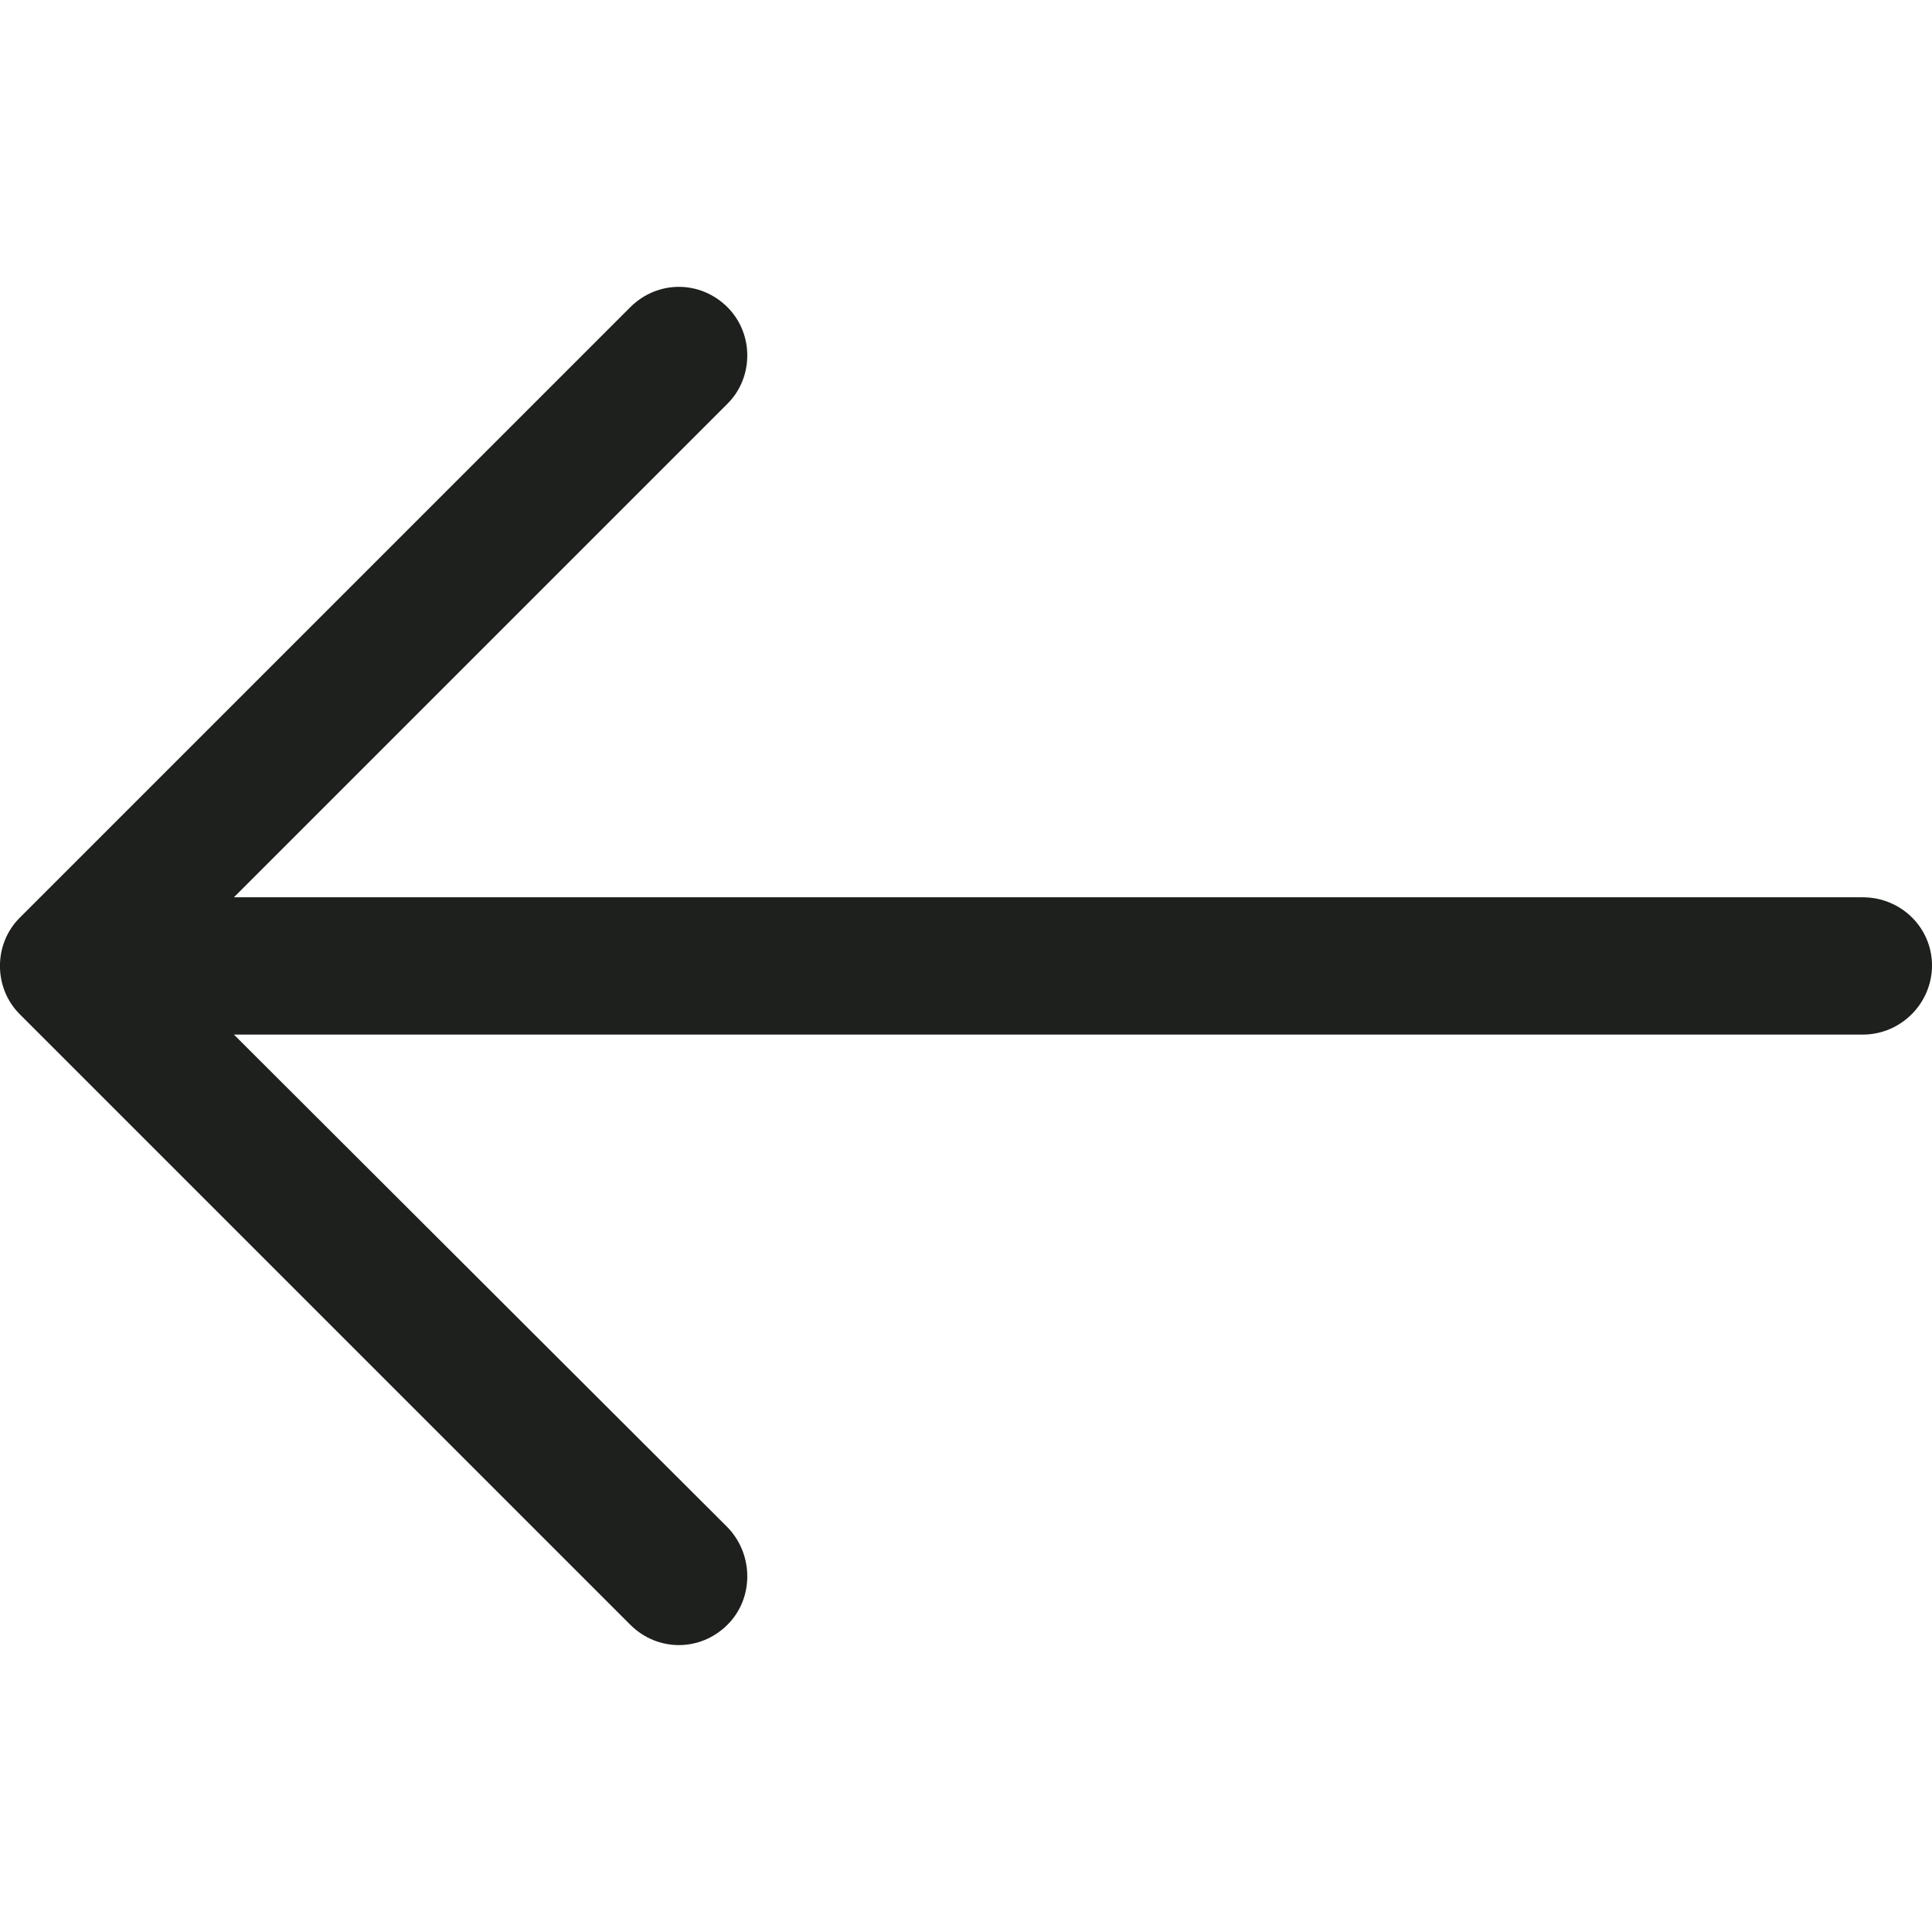
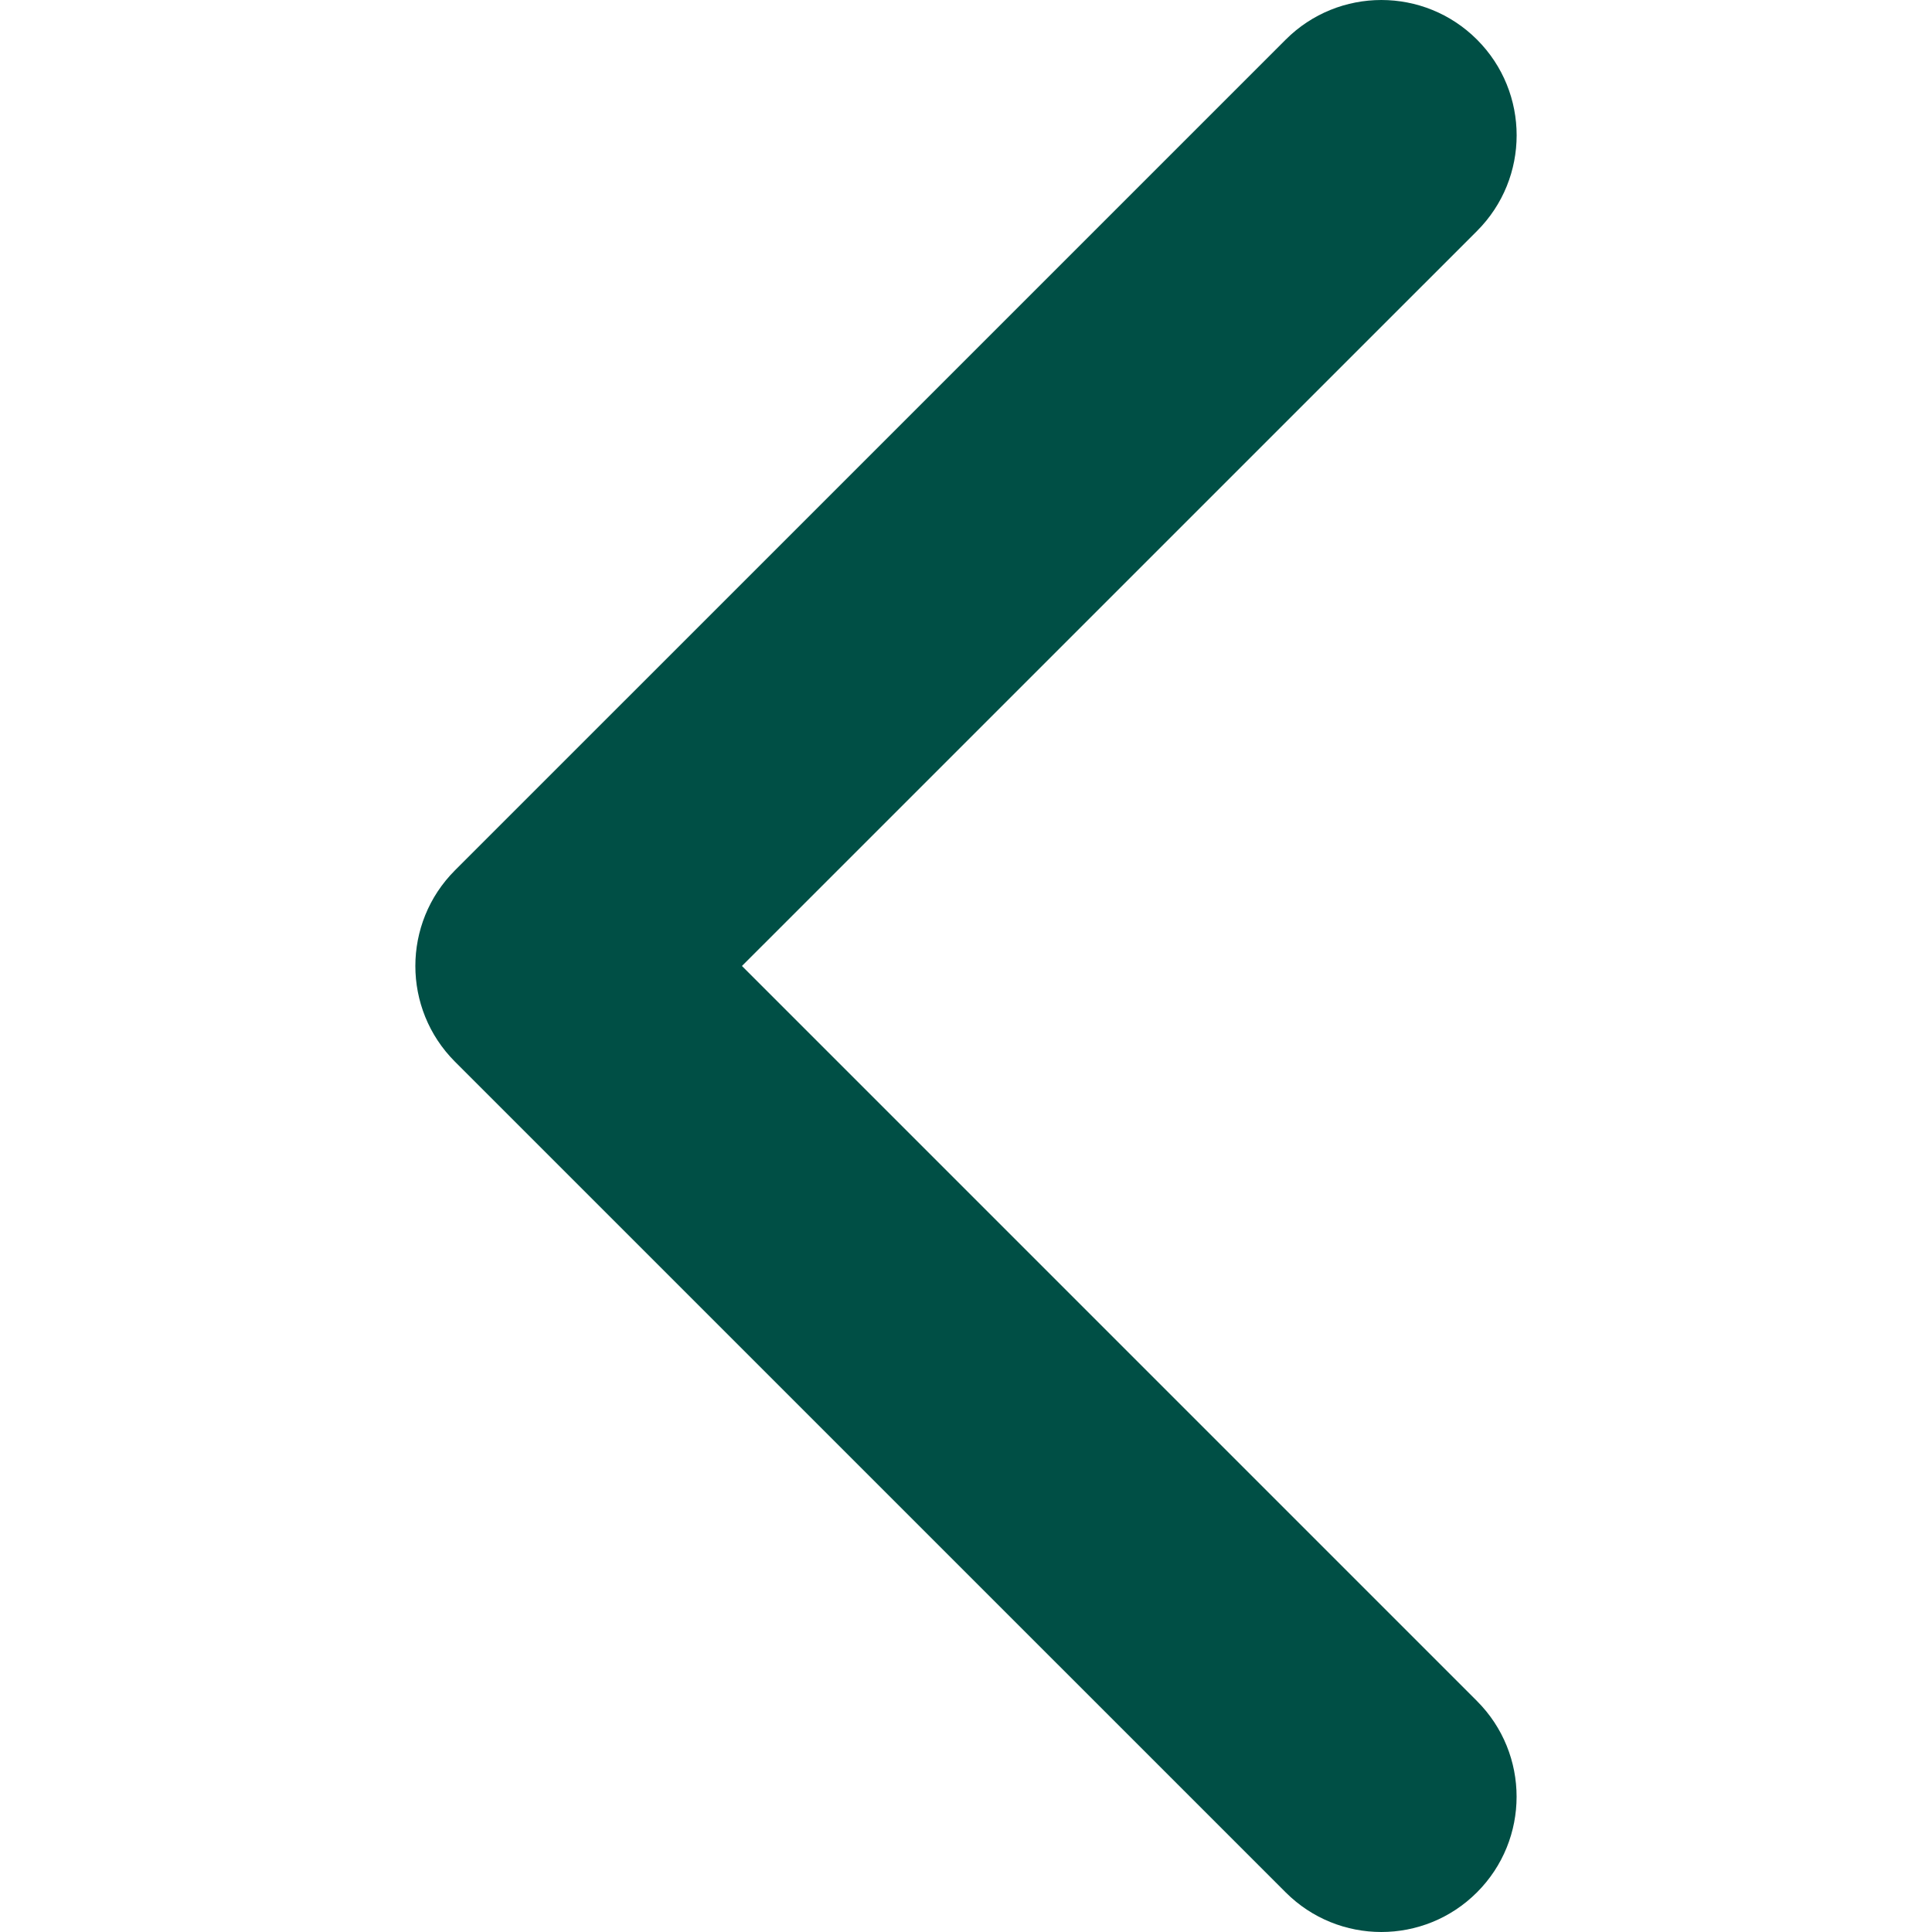
- <svg xmlns="http://www.w3.org/2000/svg" version="1.1" id="Capa_1" x="0px" y="0px" viewBox="0 0 31.494 31.494" style="enable-background:new 0 0 31.494 31.494;" xml:space="preserve">
-   <path style="fill:#1E201D;" d="M10.273,5.009c0.444-0.444,1.143-0.444,1.587,0c0.429,0.429,0.429,1.143,0,1.571l-8.047,8.047h26.554  c0.619,0,1.127,0.492,1.127,1.111c0,0.619-0.508,1.127-1.127,1.127H3.813l8.047,8.032c0.429,0.444,0.429,1.159,0,1.587  c-0.444,0.444-1.143,0.444-1.587,0l-9.952-9.952c-0.429-0.429-0.429-1.143,0-1.571L10.273,5.009z" />
+ <svg xmlns="http://www.w3.org/2000/svg" version="1.1" id="Capa_1" x="0px" y="0px" width="451.847px" height="451.847px" viewBox="0 0 451.847 451.847" style="enable-background:new 0 0 451.847 451.847;" xml:space="preserve">
+   <g>
+     <path style="fill:#004F45;" d="M97.141,225.92c0-8.095,3.091-16.192,9.259-22.366L300.689,9.27c12.359-12.359,32.397-12.359,44.751,0   c12.354,12.354,12.354,32.388,0,44.748L173.525,225.92l171.903,171.909c12.354,12.354,12.354,32.391,0,44.744   c-12.354,12.365-32.386,12.365-44.745,0l-194.29-194.281C100.226,242.115,97.141,234.018,97.141,225.92z" />
+   </g>
  <g>
</g>
  <g>
</g>
  <g>
</g>
  <g>
</g>
  <g>
</g>
  <g>
</g>
  <g>
</g>
  <g>
</g>
  <g>
</g>
  <g>
</g>
  <g>
</g>
  <g>
</g>
  <g>
</g>
  <g>
</g>
  <g>
</g>
</svg>
